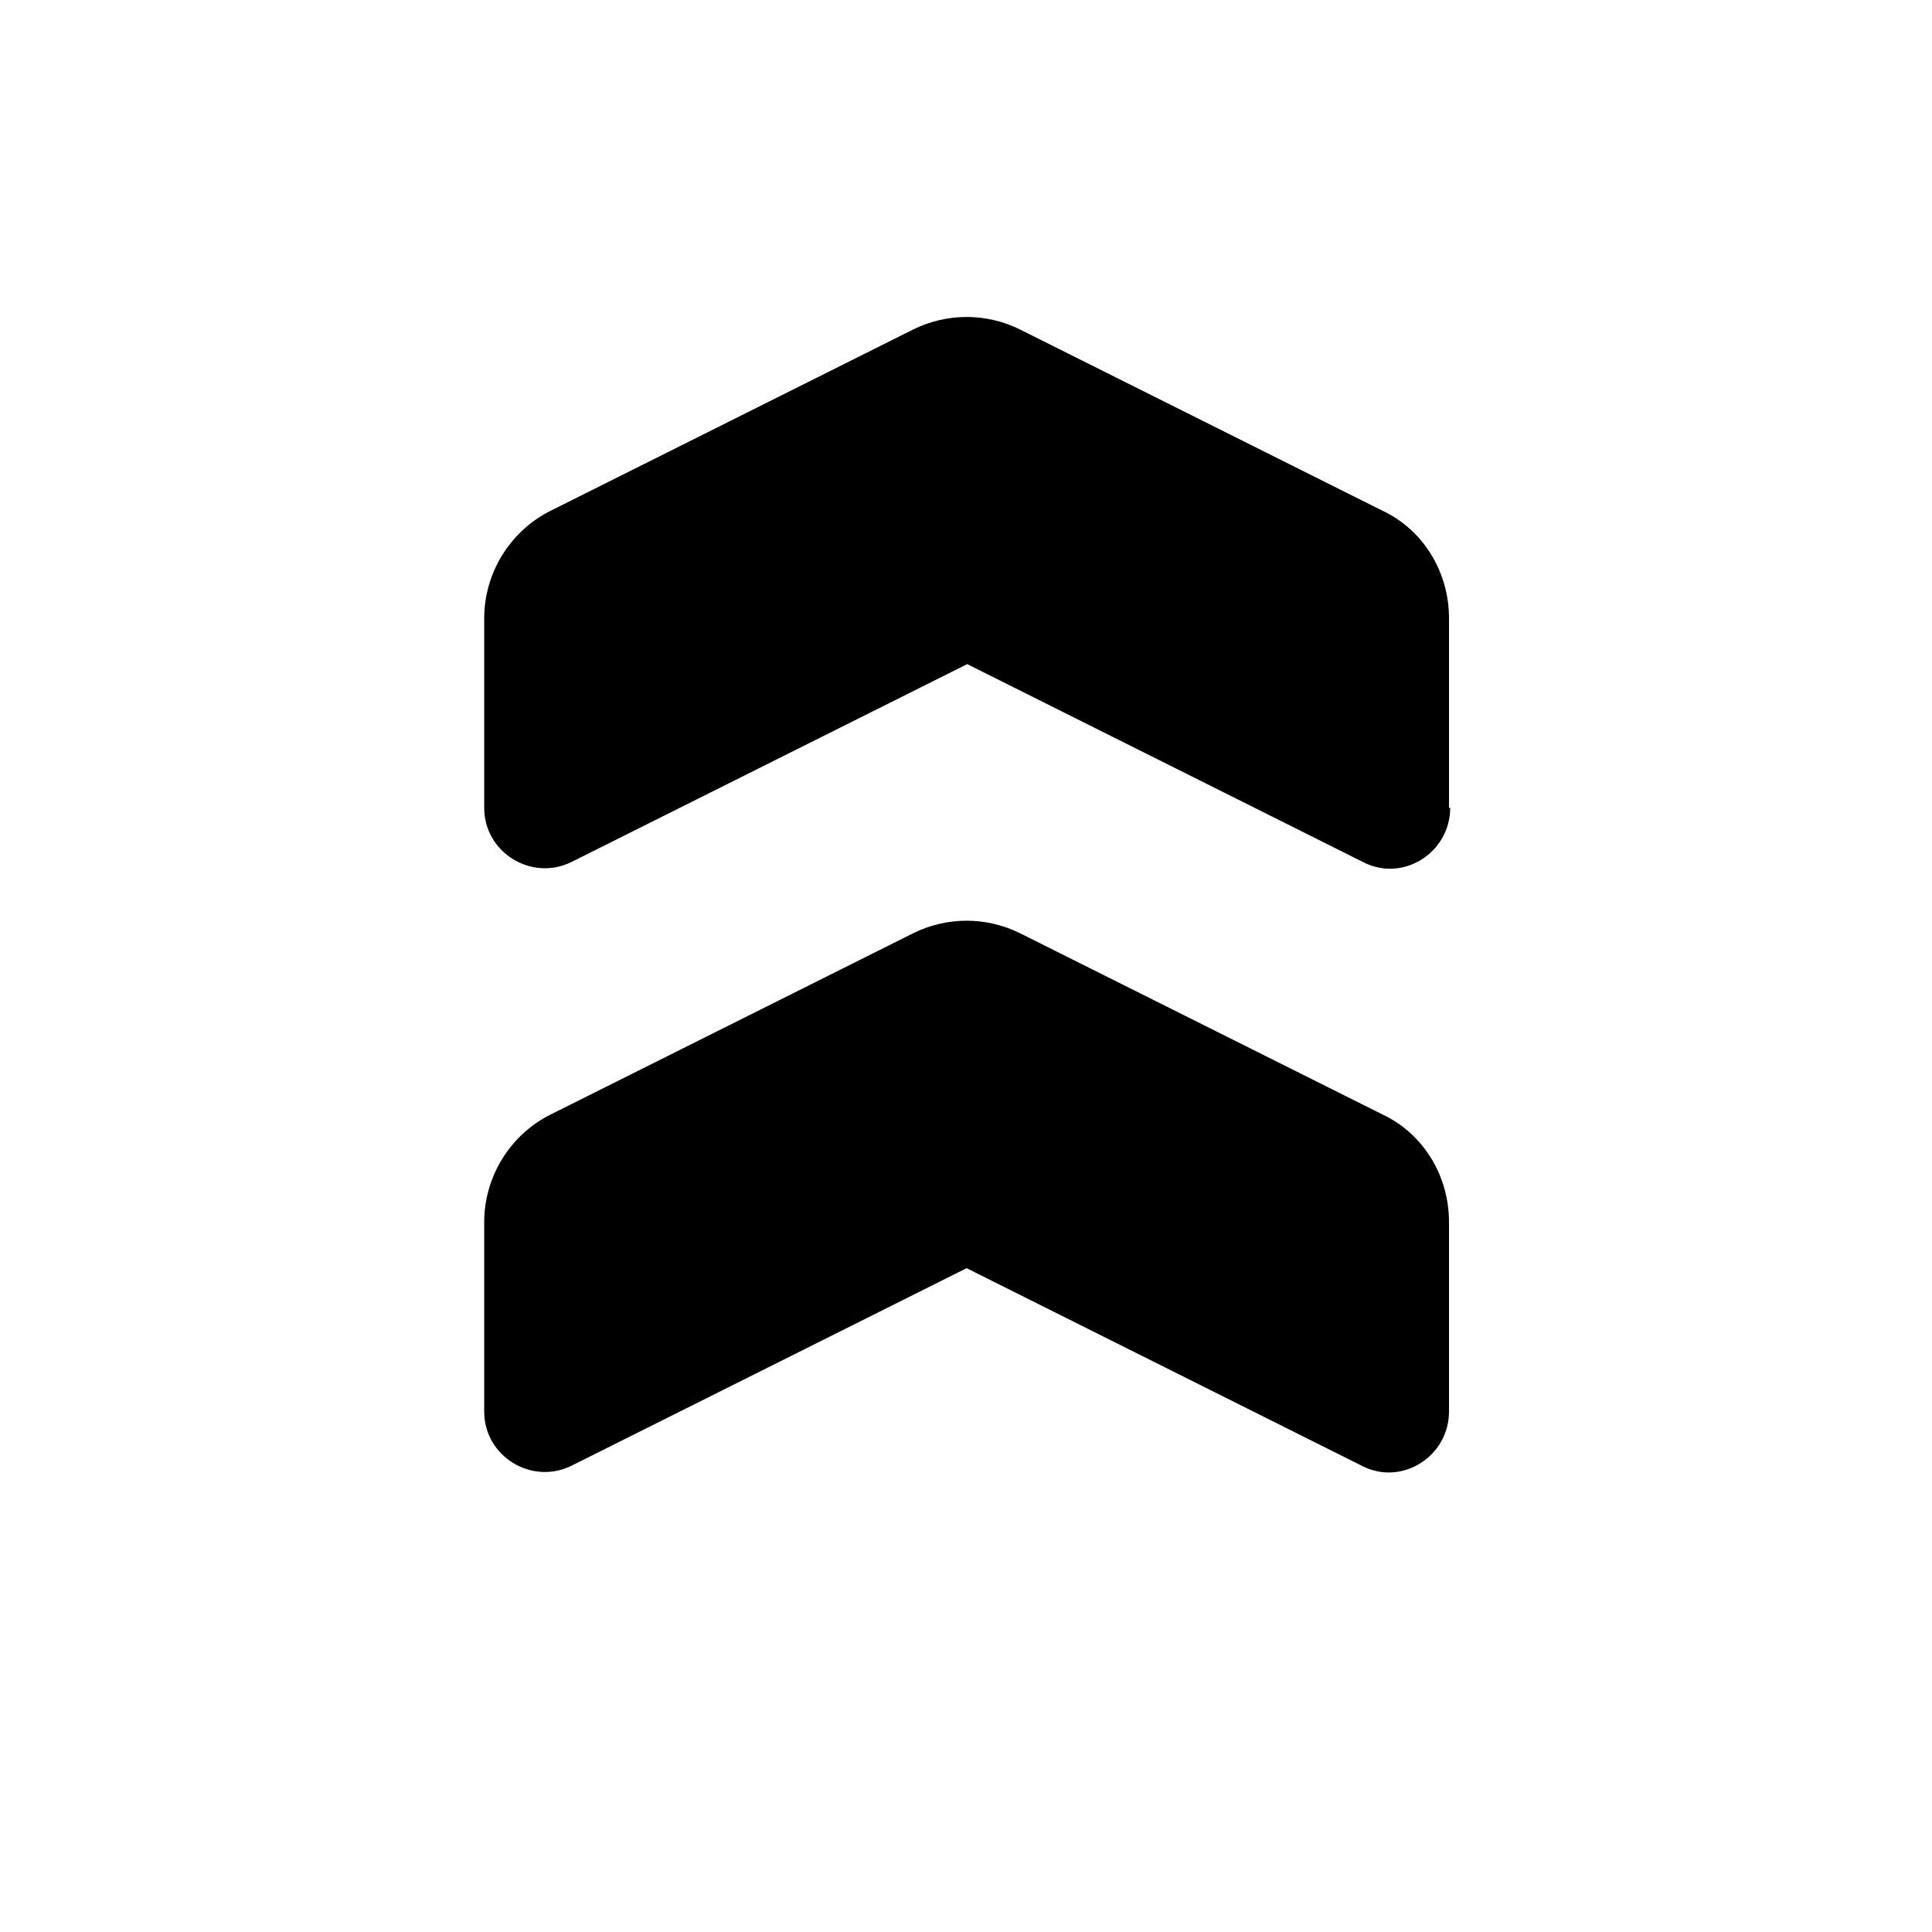
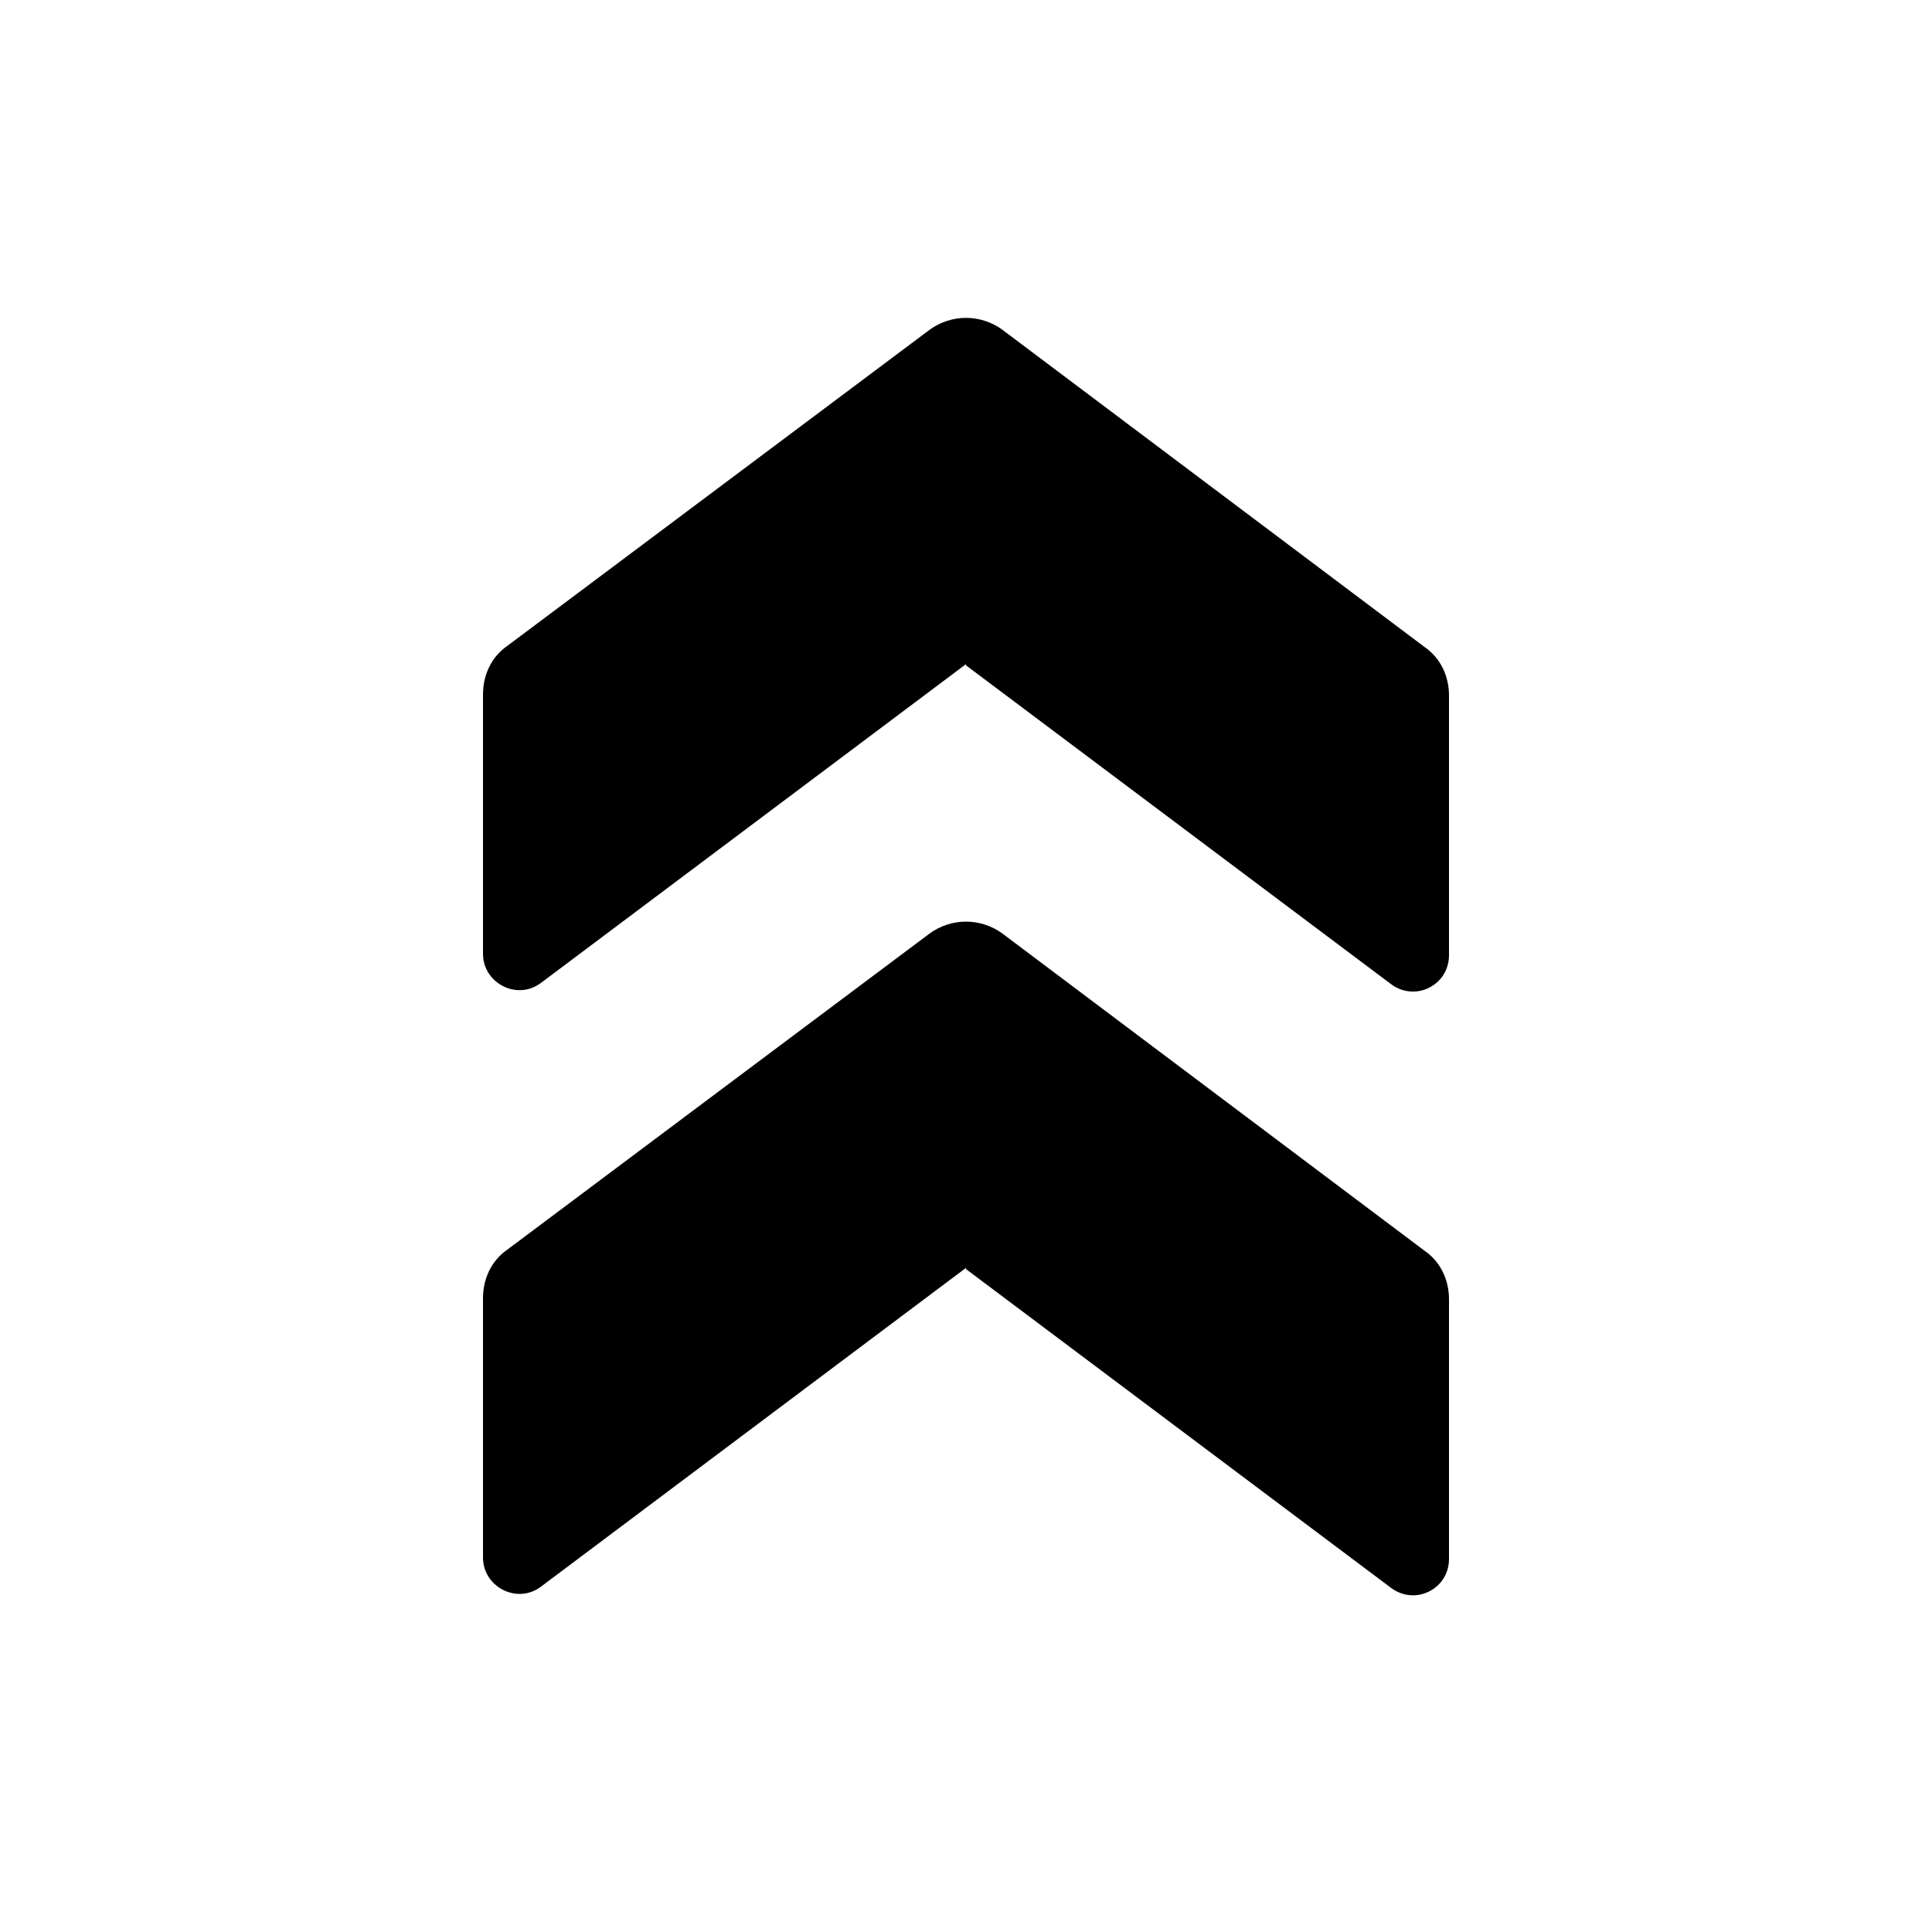
<svg xmlns="http://www.w3.org/2000/svg" width="16" height="16" viewBox="0 0 16 16" fill="none">
-   <path d="M8 10.5L11.28 12.14C11.61 12.31 12 12.06 12 11.69V10.12C12 9.74 11.79 9.39 11.45 9.23L8.45 7.73C8.17 7.59 7.84 7.59 7.56 7.73L4.56 9.23C4.22 9.4 4.01 9.75 4.01 10.12V11.69C4.01 12.06 4.4 12.3 4.73 12.14L8.01 10.5H8Z" fill="currentColor" />
-   <path d="M12 6.69V5.12C12 4.74 11.79 4.39 11.45 4.23L8.45 2.73C8.17 2.59 7.84 2.59 7.56 2.73L4.56 4.23C4.22 4.4 4.01 4.75 4.01 5.12V6.69C4.01 7.06 4.4 7.3 4.73 7.14L8.01 5.5L11.29 7.14C11.62 7.31 12.01 7.06 12.01 6.69H12Z" fill="currentColor" />
+   <path d="M8 10.5L4.48 13.14C4.28 13.29 4 13.14 4 12.9V10.75C4 10.59 4.07 10.44 4.2 10.35L7.7 7.73C7.88 7.6 8.12 7.6 8.3 7.73L11.8 10.36C11.93 10.45 12 10.6 12 10.76V12.91C12 13.16 11.72 13.3 11.52 13.15L8 10.51V10.5Z" fill="black" />
+   <path d="M8 5.5L4.48 8.14C4.28 8.29 4 8.14 4 7.9V5.75C4 5.59 4.07 5.44 4.2 5.35L7.7 2.73C7.88 2.6 8.12 2.6 8.3 2.73L11.8 5.36C11.93 5.45 12 5.6 12 5.76V7.91C12 8.16 11.72 8.3 11.52 8.15L8 5.51V5.5Z" fill="black" />
</svg>
